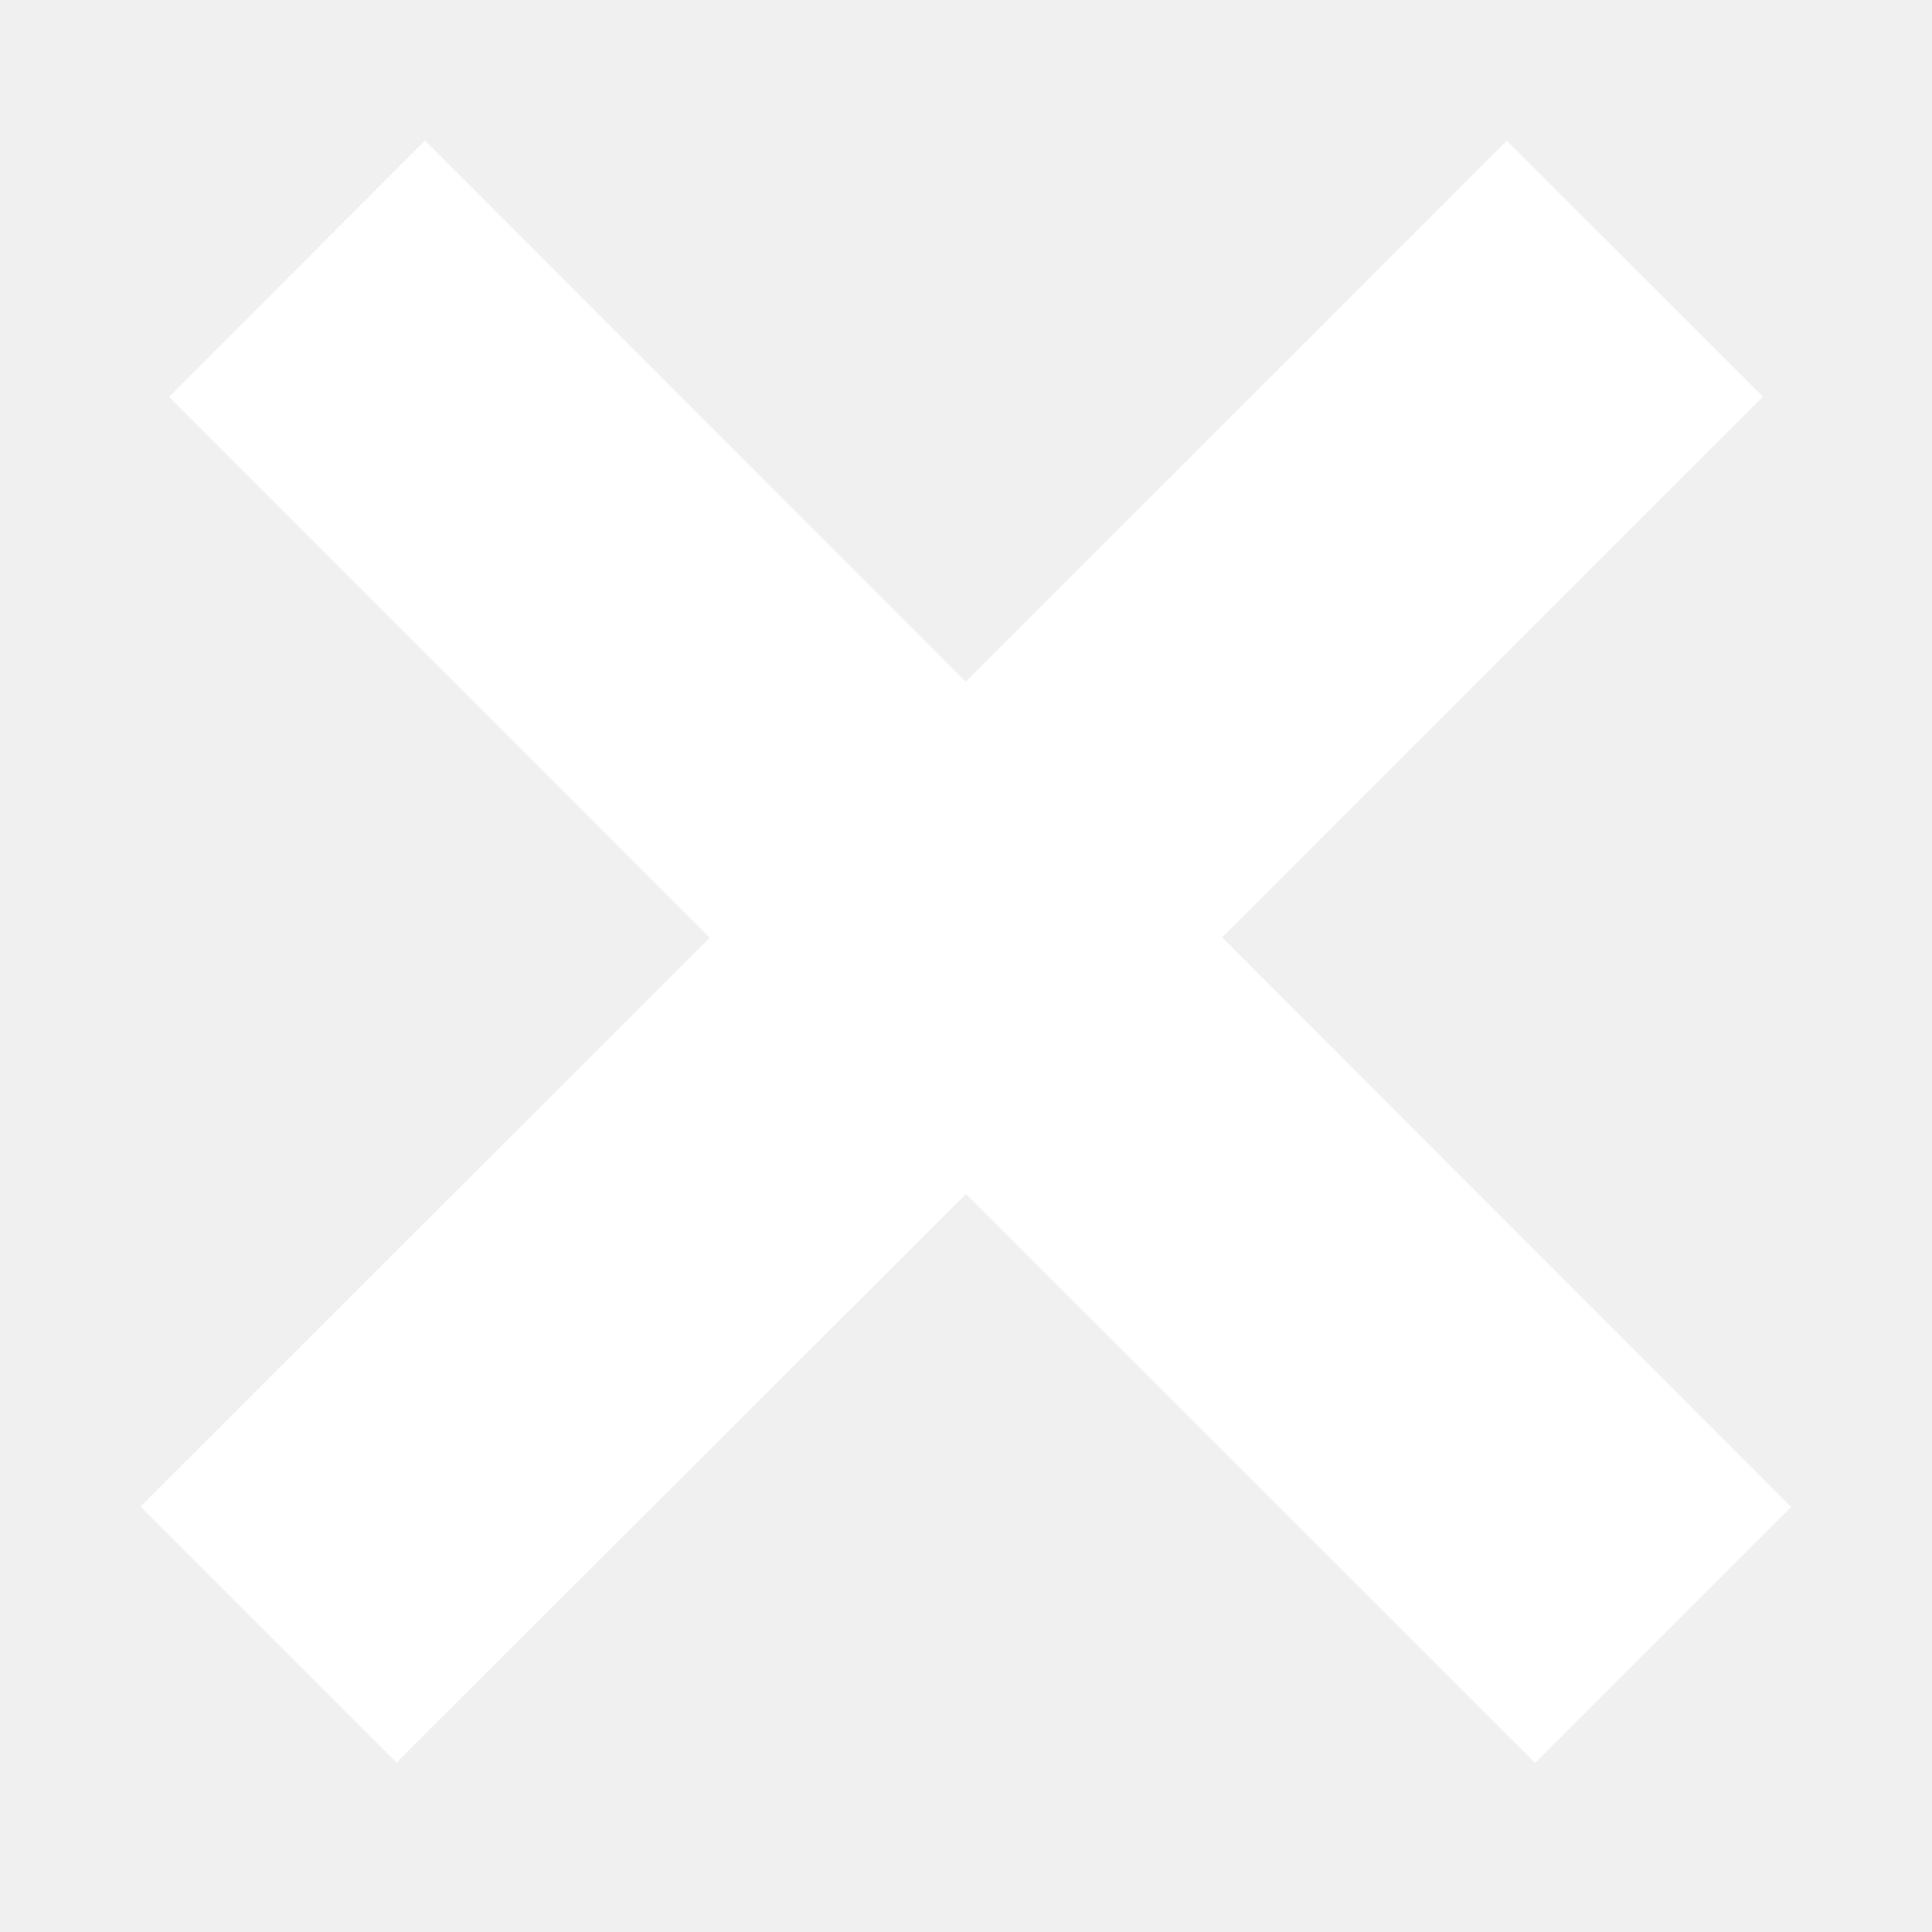
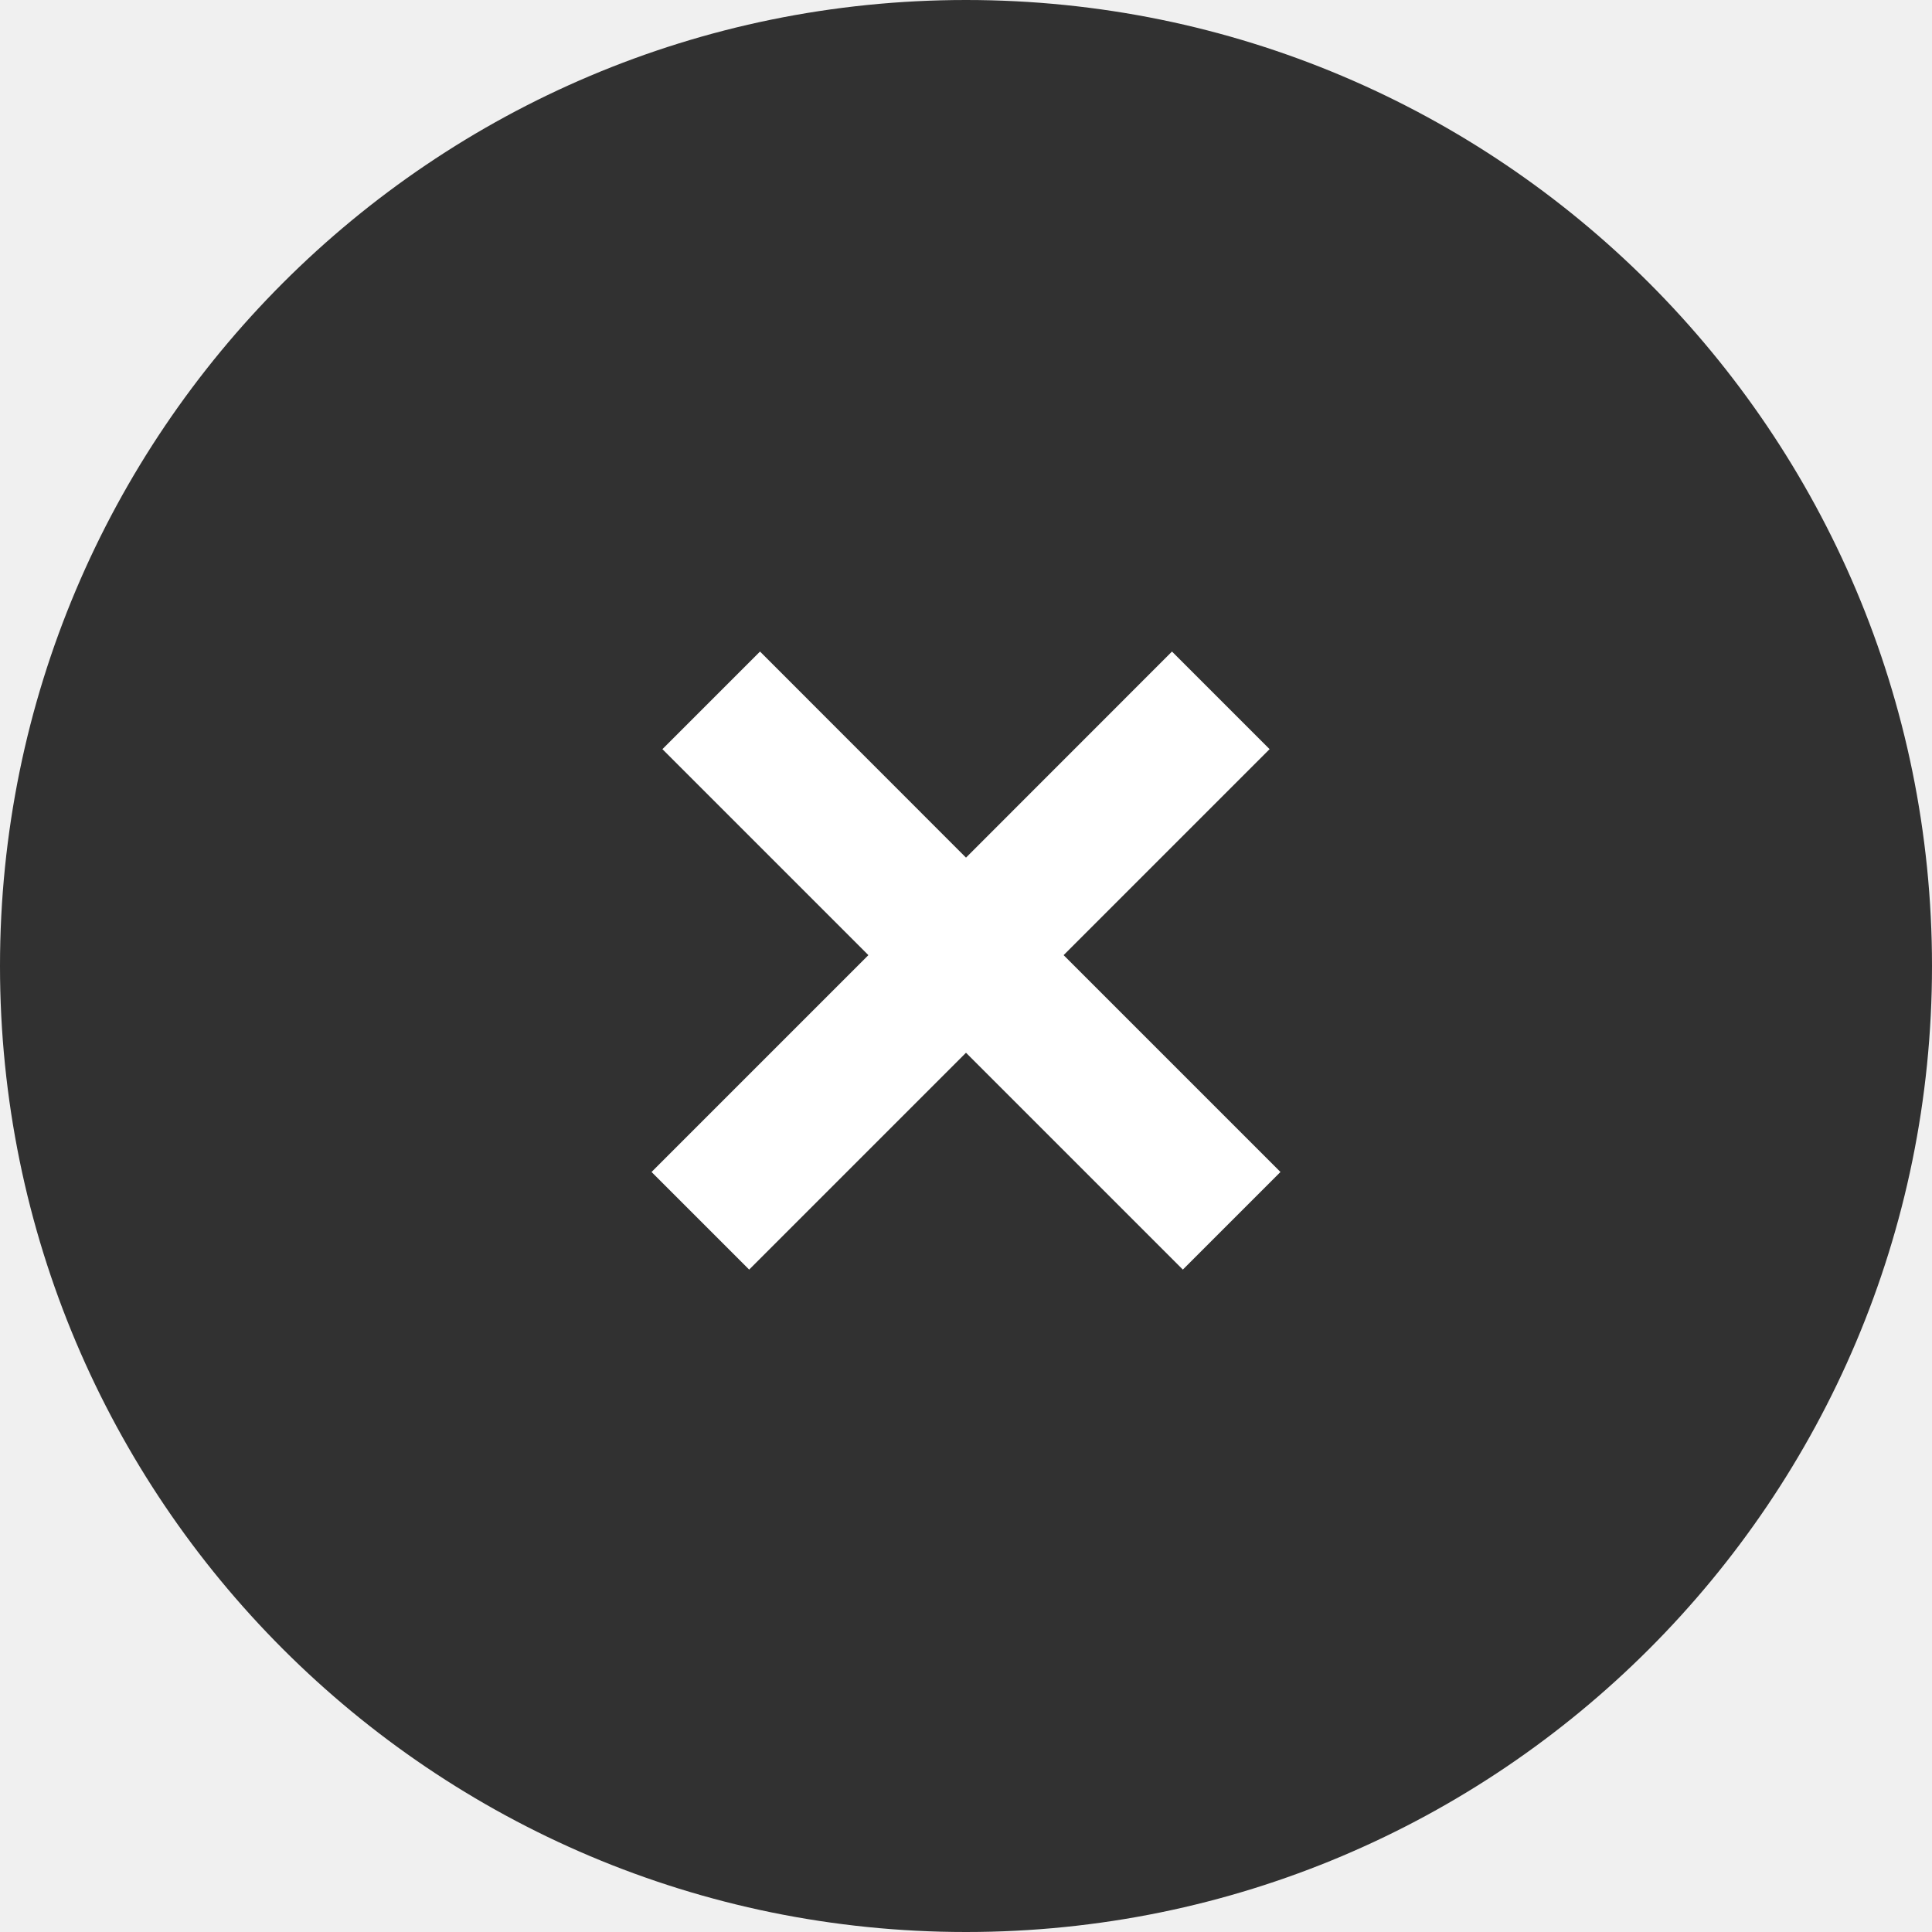
- <svg xmlns="http://www.w3.org/2000/svg" width="8" height="8" fill="none">
-   <path fill-rule="evenodd" clip-rule="evenodd" d="m5.06 3.882 2.24-2.24L6.239.583l-2.24 2.24L1.76.582.7 1.643l2.239 2.24L.582 6.238l1.06 1.06L4 4.944 6.357 7.3l1.06-1.06L5.06 3.881z" fill="#fff" />
+ <svg xmlns="http://www.w3.org/2000/svg" width="21" height="21" viewBox="0 0 21 21" fill="none">
+   <rect width="21" height="21" rx="10.5" fill="#313131" />
+   <path fill-rule="evenodd" clip-rule="evenodd" d="M10.5 11.443L12.857 13.8L13.918 12.739L11.561 10.382L13.8 8.143L12.739 7.082L10.5 9.322L8.261 7.082L7.2 8.143L9.439 10.382L7.082 12.739L8.143 13.8L10.5 11.443Z" fill="white" />
</svg>
